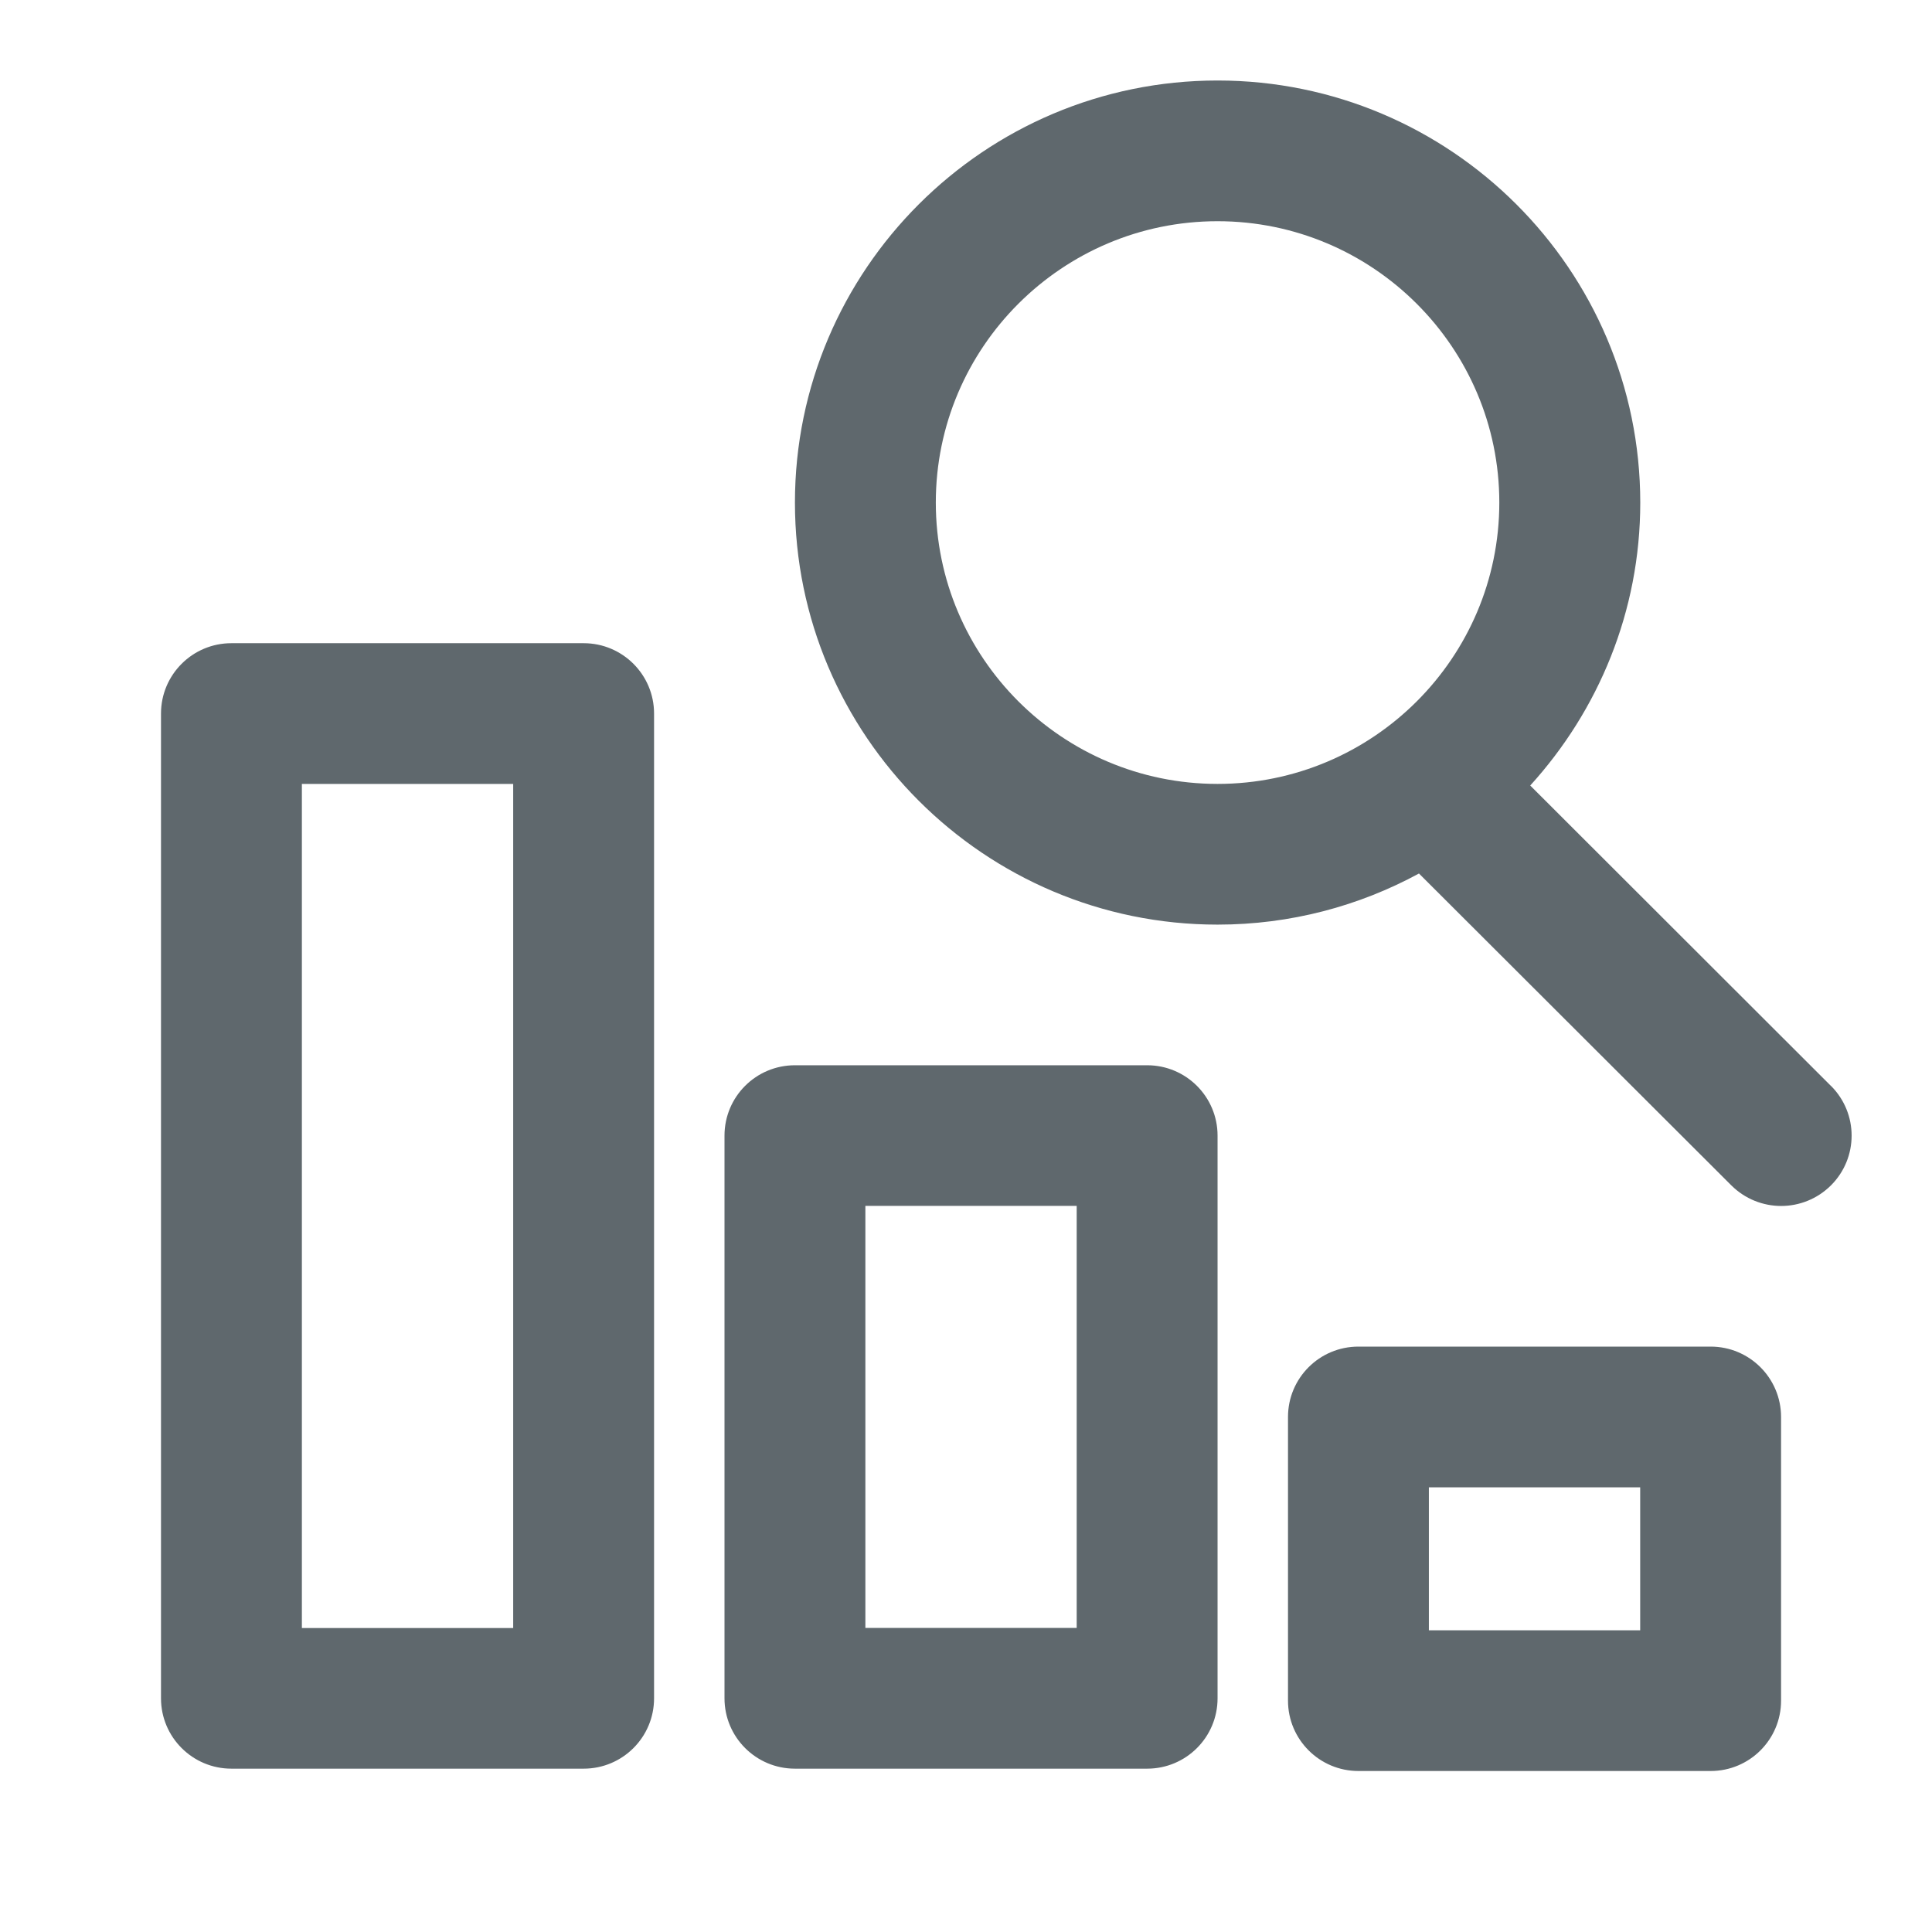
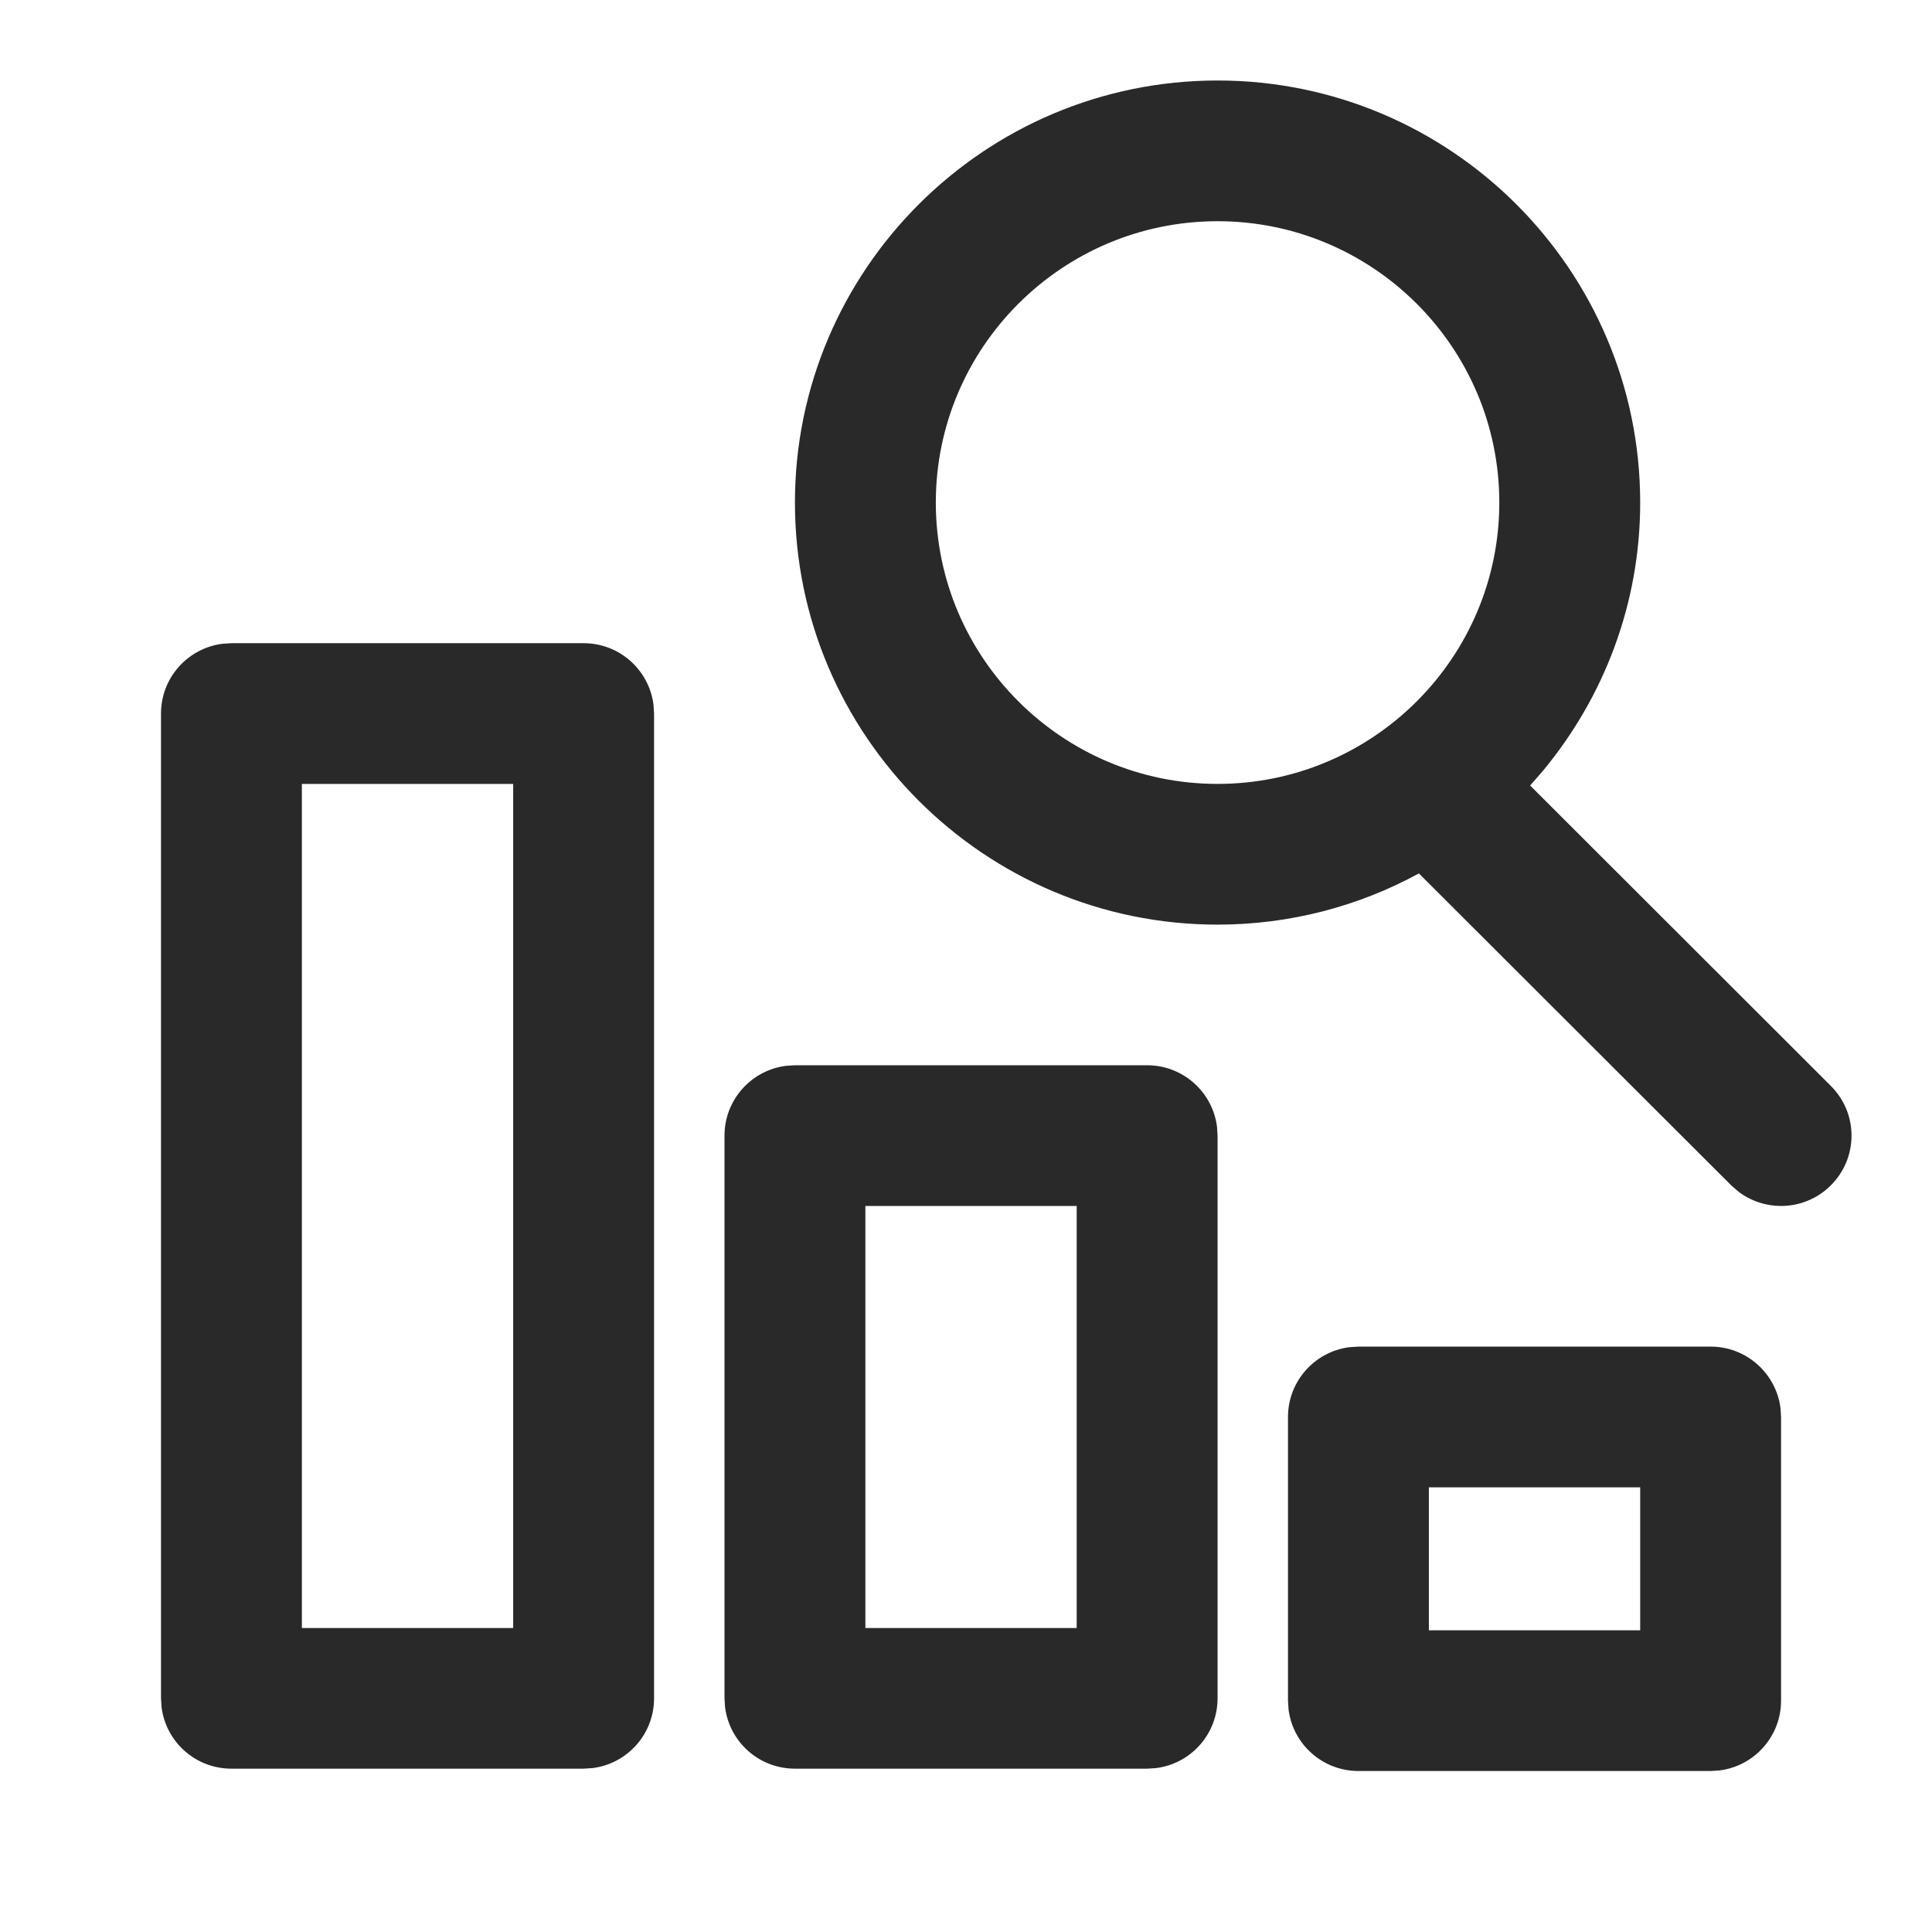
- <svg xmlns="http://www.w3.org/2000/svg" xmlns:xlink="http://www.w3.org/1999/xlink" viewBox="0 0 24 24">
-   <defs>
-     <path id="a" d="M11.625 6.243c0-1.928 1.57-3.495 3.5-3.495s3.5 1.568 3.5 3.495c0 1.928-1.57 3.495-3.5 3.495-1.93 0-3.5-1.568-3.5-3.495zm11.119 7.246l-3.735-3.731c.846-.931 1.367-2.162 1.367-3.515C20.375 3.351 18.02 1 15.125 1c-2.895 0-5.25 2.351-5.25 5.243 0 2.891 2.355 5.243 5.25 5.243.906 0 1.758-.231 2.502-.635l3.88 3.874c.171.17.395.256.619.256.224 0 .448-.086.619-.256.342-.342.342-.894 0-1.236zm-4.994 6.763h2.625v-1.776h-2.625v1.776zm3.5-3.524h-4.375c-.484 0-.875.391-.875.874v3.524c0 .482.391.874.875.874h4.375c.484 0 .875-.391.875-.874V17.602c0-.482-.391-.874-.875-.874zm-10.5 3.495h2.625v-5.243h-2.625v5.243zm3.5-6.99H9.875c-.484 0-.875.391-.875.874v6.99c0 .482.391.874.875.874h4.375c.484 0 .875-.391.875-.874v-6.99c0-.482-.391-.874-.875-.874zM3.75 20.224h2.625V9.738H3.75V20.224zM7.25 7.99H2.875C2.391 7.99 2 8.382 2 8.864V21.097c0 .482.391.874.875.874h4.375c.484 0 .875-.391.875-.874V8.864c0-.482-.391-.874-.875-.874z" />
-   </defs>
-   <use fill="#5F686D" fill-rule="evenodd" xlink:href="#a" />
+ <svg xmlns="http://www.w3.org/2000/svg" viewBox="0 0 24 24" version="1.1">
+   <g id="Icons/Basic-icons/compare" stroke="none" stroke-width="1" fill="none" fill-rule="evenodd">
+     <path d="M21.25,16.728 C21.696,16.728 22.064,17.062 22.118,17.493 L22.125,17.602 L22.125,21.126 C22.125,21.571 21.792,21.939 21.36,21.993 L21.25,22 L16.875,22 C16.428,22 16.061,21.666 16.007,21.236 L16,21.126 L16,17.602 C16,17.157 16.333,16.789 16.765,16.735 L16.875,16.728 L21.25,16.728 Z M14.25,13.233 C14.697,13.233 15.064,13.567 15.118,13.997 L15.125,14.107 L15.125,21.097 C15.125,21.543 14.792,21.91 14.36,21.964 L14.25,21.971 L9.875,21.971 C9.428,21.971 9.061,21.638 9.007,21.207 L9,21.097 L9,14.107 C9,13.662 9.333,13.294 9.765,13.24 L9.875,13.233 L14.25,13.233 Z M7.25,7.99 C7.697,7.99 8.064,8.324 8.118,8.755 L8.125,8.864 L8.125,21.097 C8.125,21.543 7.792,21.91 7.36,21.964 L7.25,21.971 L2.875,21.971 C2.428,21.971 2.061,21.638 2.007,21.207 L2,21.097 L2,8.864 C2,8.419 2.333,8.051 2.765,7.997 L2.875,7.99 L7.25,7.99 Z M20.375,18.476 L17.75,18.476 L17.75,20.252 L20.375,20.252 L20.375,18.476 Z M13.375,14.981 L10.75,14.981 L10.75,20.224 L13.375,20.224 L13.375,14.981 Z M6.375,9.738 L3.75,9.738 L3.75,20.224 L6.375,20.224 L6.375,9.738 Z M15.125,1 C18.02,1 20.375,3.351 20.375,6.243 C20.375,7.506 19.921,8.663 19.173,9.568 L19.008,9.758 L22.743,13.489 C23.086,13.831 23.086,14.383 22.743,14.725 C22.573,14.895 22.349,14.981 22.125,14.981 C21.938,14.981 21.751,14.921 21.596,14.803 L21.506,14.725 L17.626,10.85 C16.883,11.255 16.03,11.486 15.125,11.486 C12.23,11.486 9.875,9.134 9.875,6.243 C9.875,3.351 12.23,1 15.125,1 Z M15.125,2.748 C13.195,2.748 11.625,4.315 11.625,6.243 C11.625,8.17 13.195,9.738 15.125,9.738 C17.055,9.738 18.625,8.17 18.625,6.243 C18.625,4.315 17.055,2.748 15.125,2.748 Z" id="Combined-Shape" fill="#292929" />
+   </g>
</svg>
